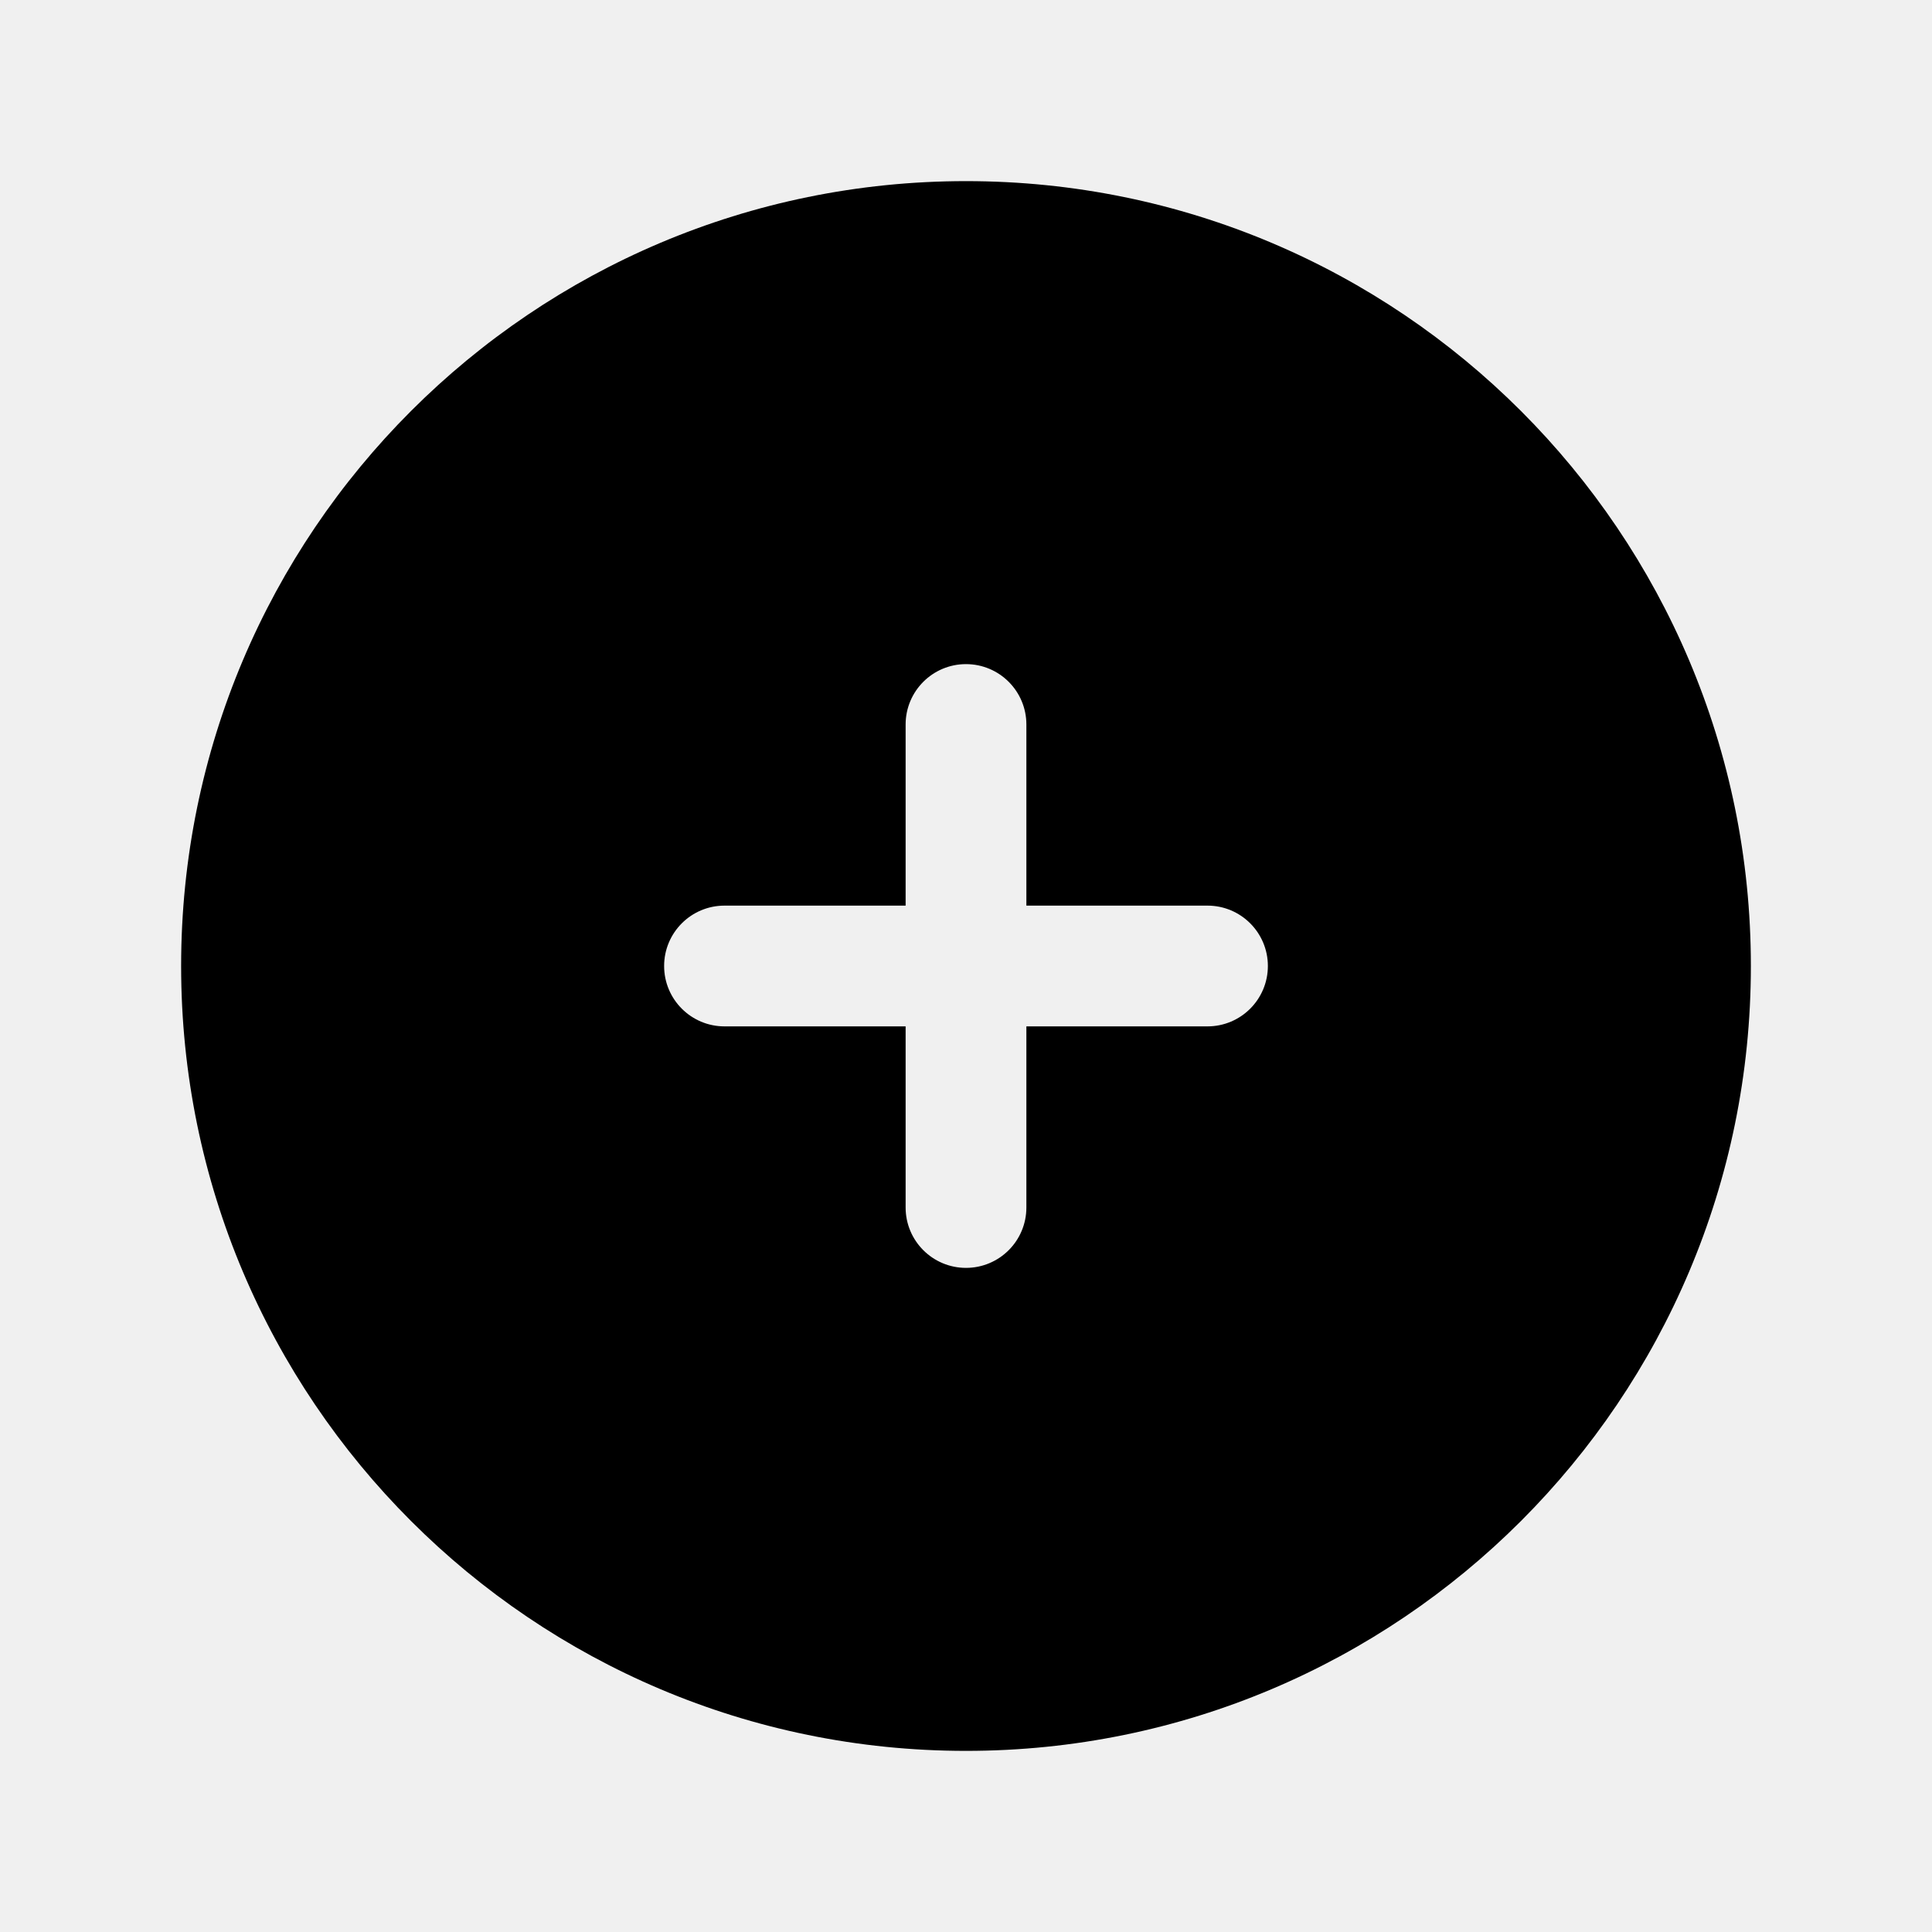
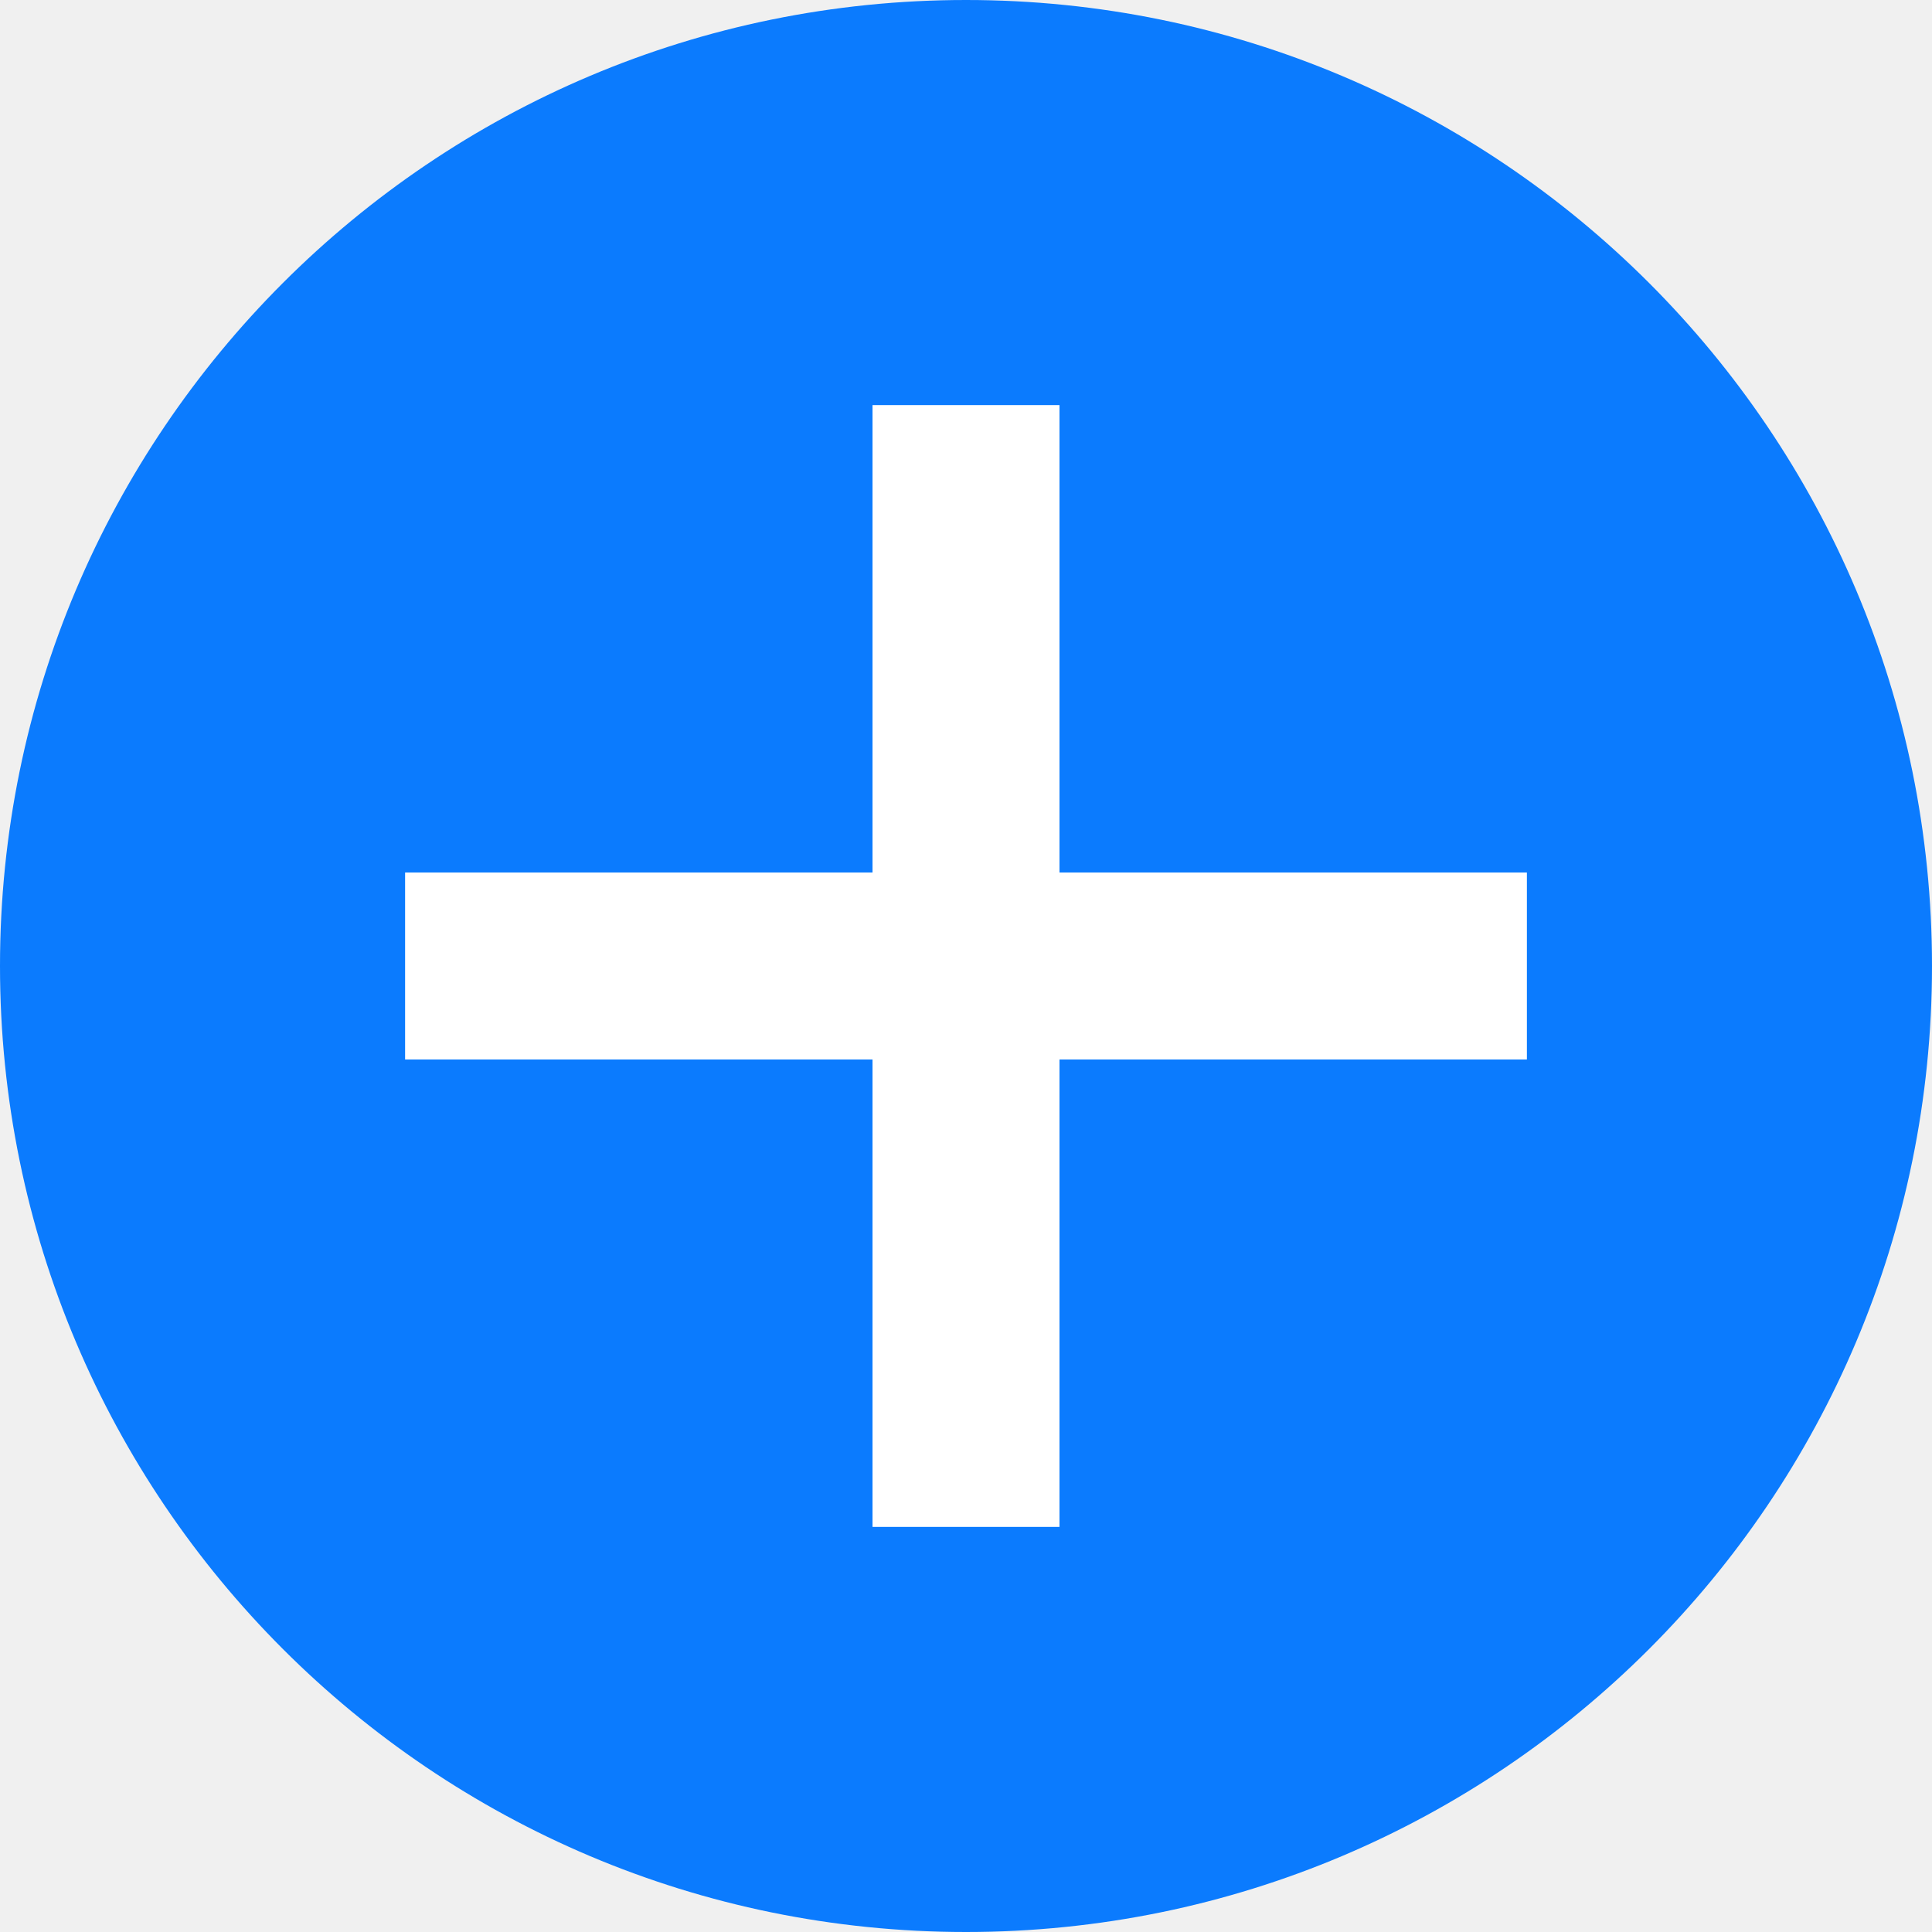
- <svg xmlns="http://www.w3.org/2000/svg" viewBox="0 0 24 24" fill="currentColor" class="w-6 h-6">
-   <path fill-rule="evenodd" d="M12 2.25c-5.385 0-9.75 4.365-9.75 9.75s4.365 9.75 9.75 9.75 9.75-4.365 9.75-9.75S17.385 2.25 12 2.25ZM12.75 9a.75.75 0 0 0-1.5 0v2.25H9a.75.75 0 0 0 0 1.5h2.25V15a.75.75 0 0 0 1.5 0v-2.25H15a.75.75 0 0 0 0-1.5h-2.25V9Z" clip-rule="evenodd" />
+ <svg xmlns="http://www.w3.org/2000/svg" width="31" height="31" viewBox="0 0 31 31" fill="none">
+   <circle cx="15.5" cy="15.5" r="15.5" fill="#0B7BFE" />
+   <rect x="14" y="6.5" width="3" height="18" fill="white" />
+   <path d="M6.5 17V14H24.5V17H6.5Z" fill="white" />
</svg>
